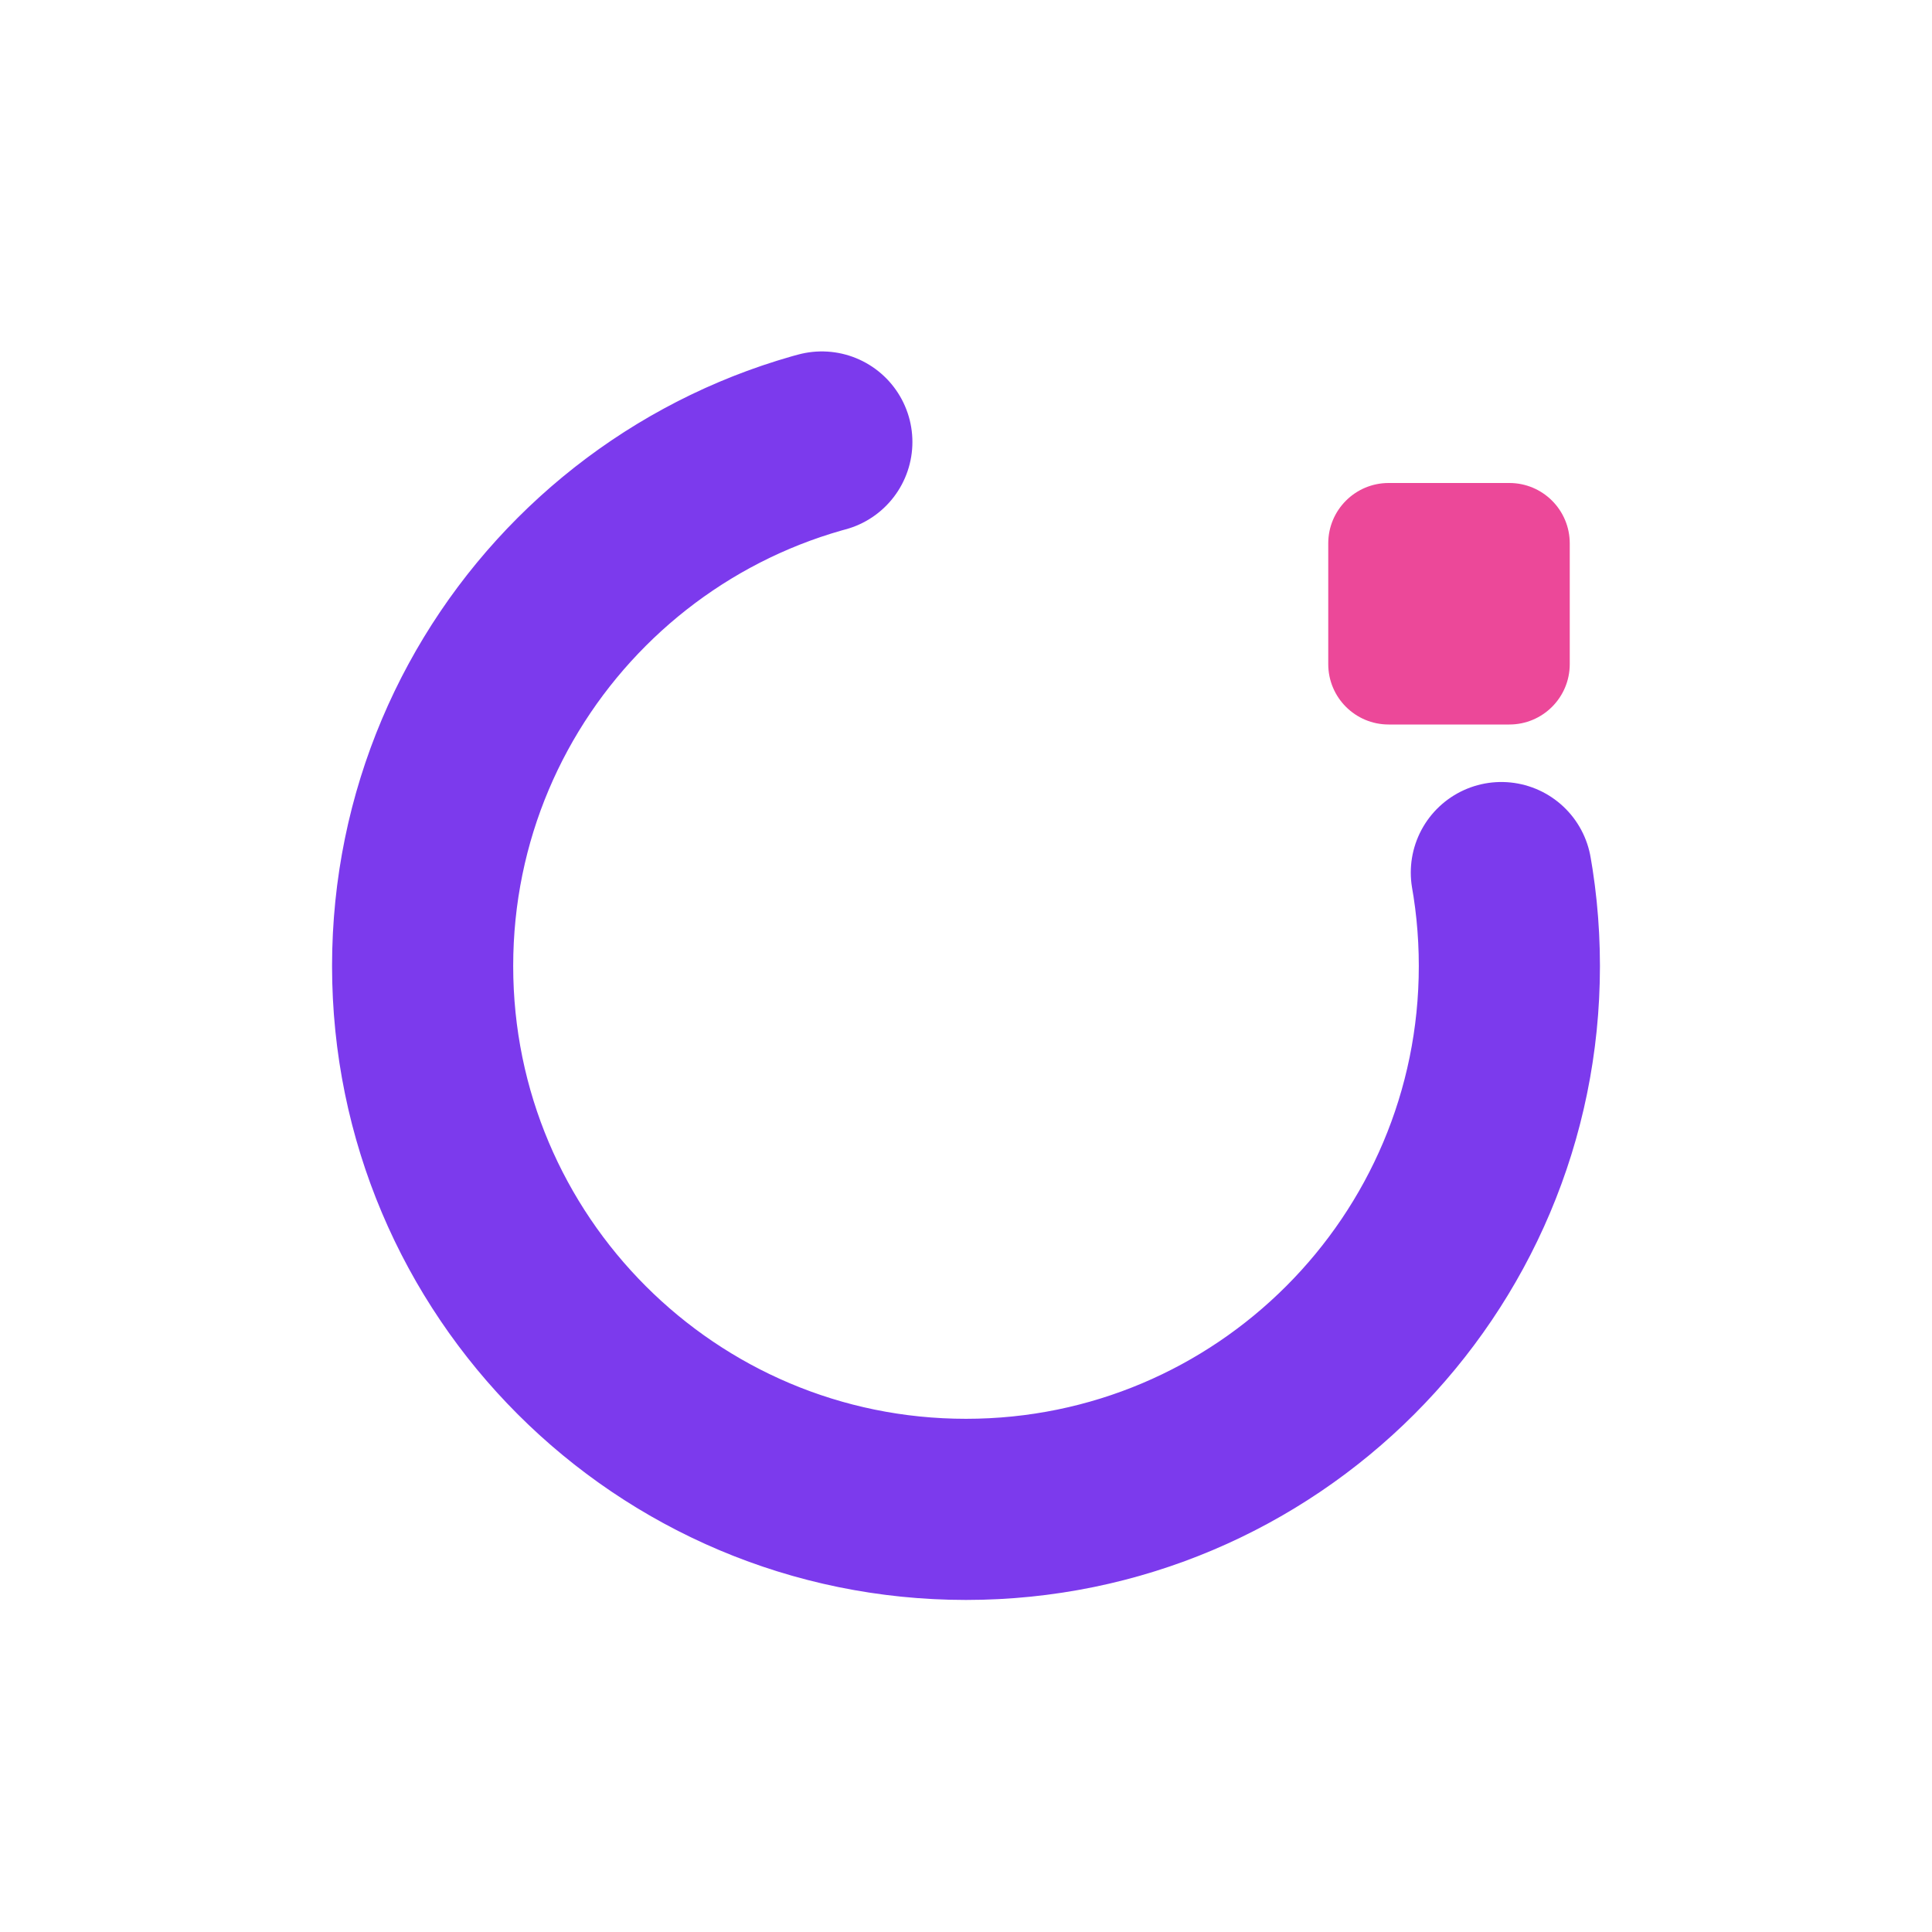
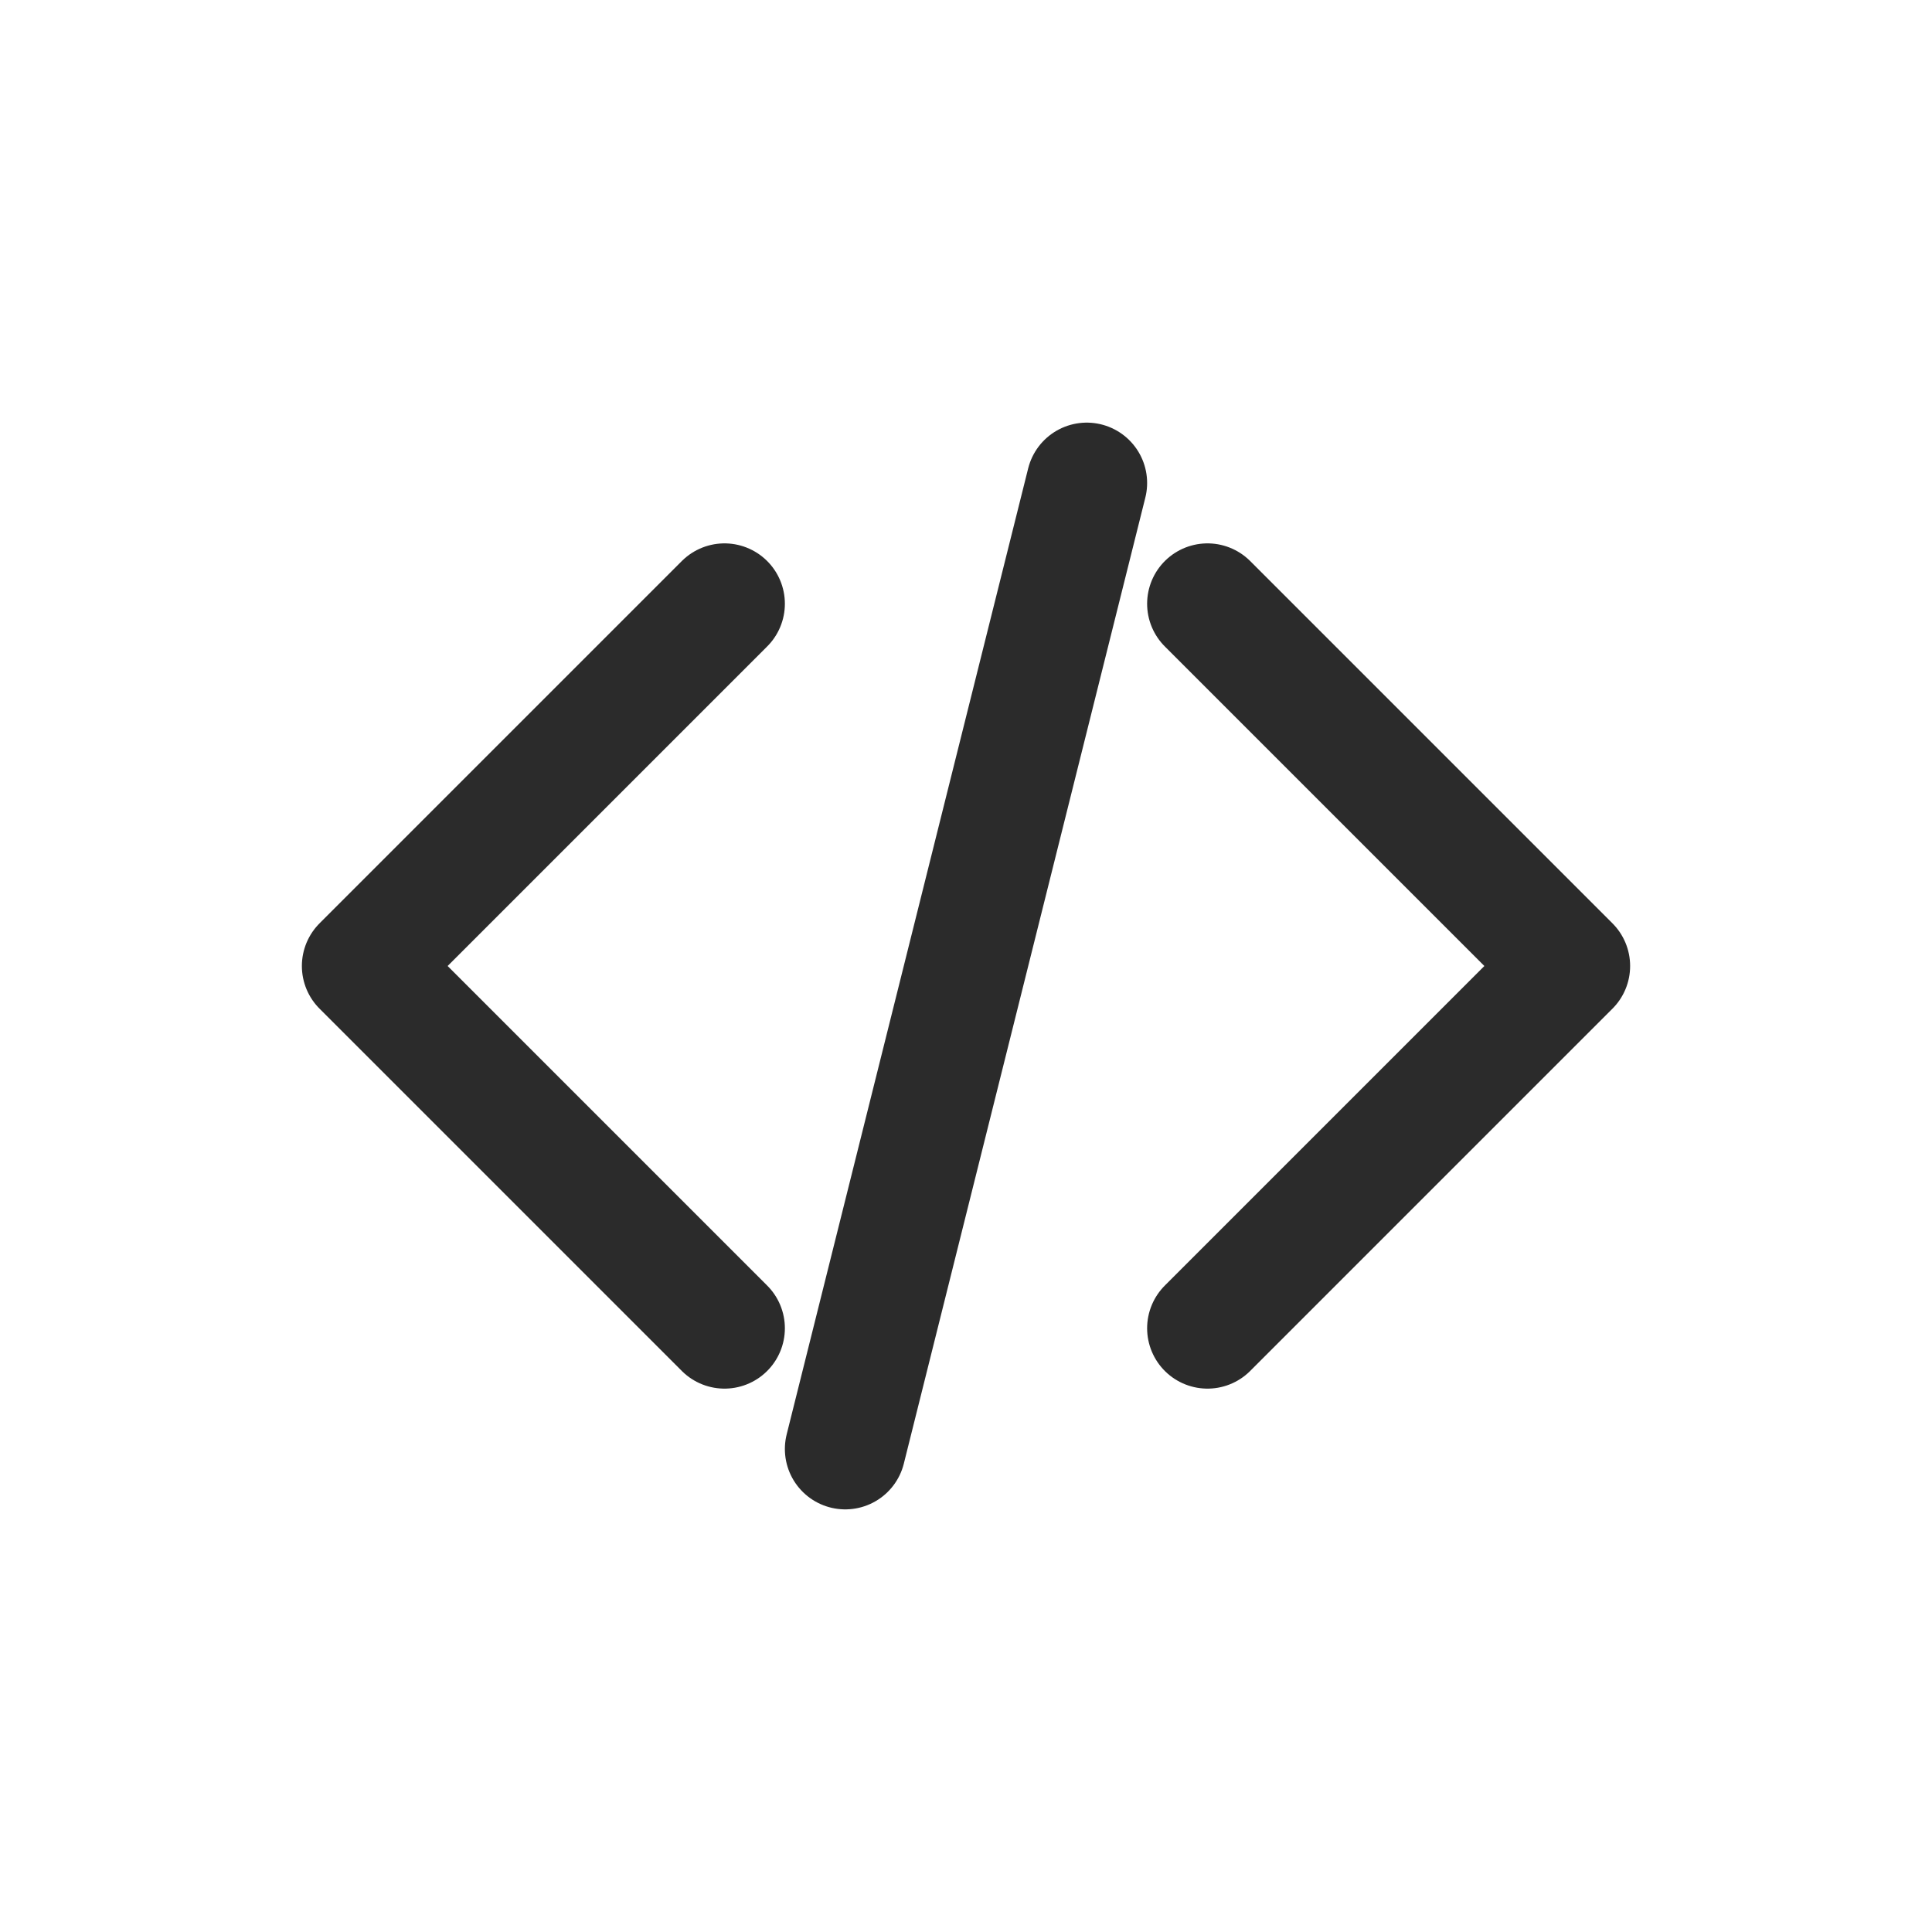
<svg xmlns="http://www.w3.org/2000/svg" viewBox="0 0 64 64" aria-labelledby="title desc" role="img">
  <style>
-     /* Light mode colors */
-     .loop { stroke: #7c3aed; }  /* Purple */
-     .node { fill: #ec4899; }    /* Fuchsia */
- 
-     /* Dark mode colors */
+     .s { stroke: #2b2b2b; fill: none; }
    @media (prefers-color-scheme: dark) {
-       .loop { stroke: #a78bfa; }  /* Bright purple */
-       .node { fill: #f472b6; }    /* Bright fuchsia */
+       .s { stroke: #e8e8e8; }
    }
  </style>
-   <g fill="none" stroke-width="6" stroke-linecap="round">
-     <circle cx="32" cy="32" r="18" stroke-dasharray="90 30" stroke-dashoffset="10" class="loop" />
+   <g stroke-width="4" stroke-linecap="round" stroke-linejoin="round">
+     <path d="M24 20 L12 32 L24 44" class="s" />
+     <line x1="36" y1="16" x2="28" y2="48" class="s" />
+     <path d="M40 20 L52 32 L40 44" class="s" />
  </g>
-   <rect x="44" y="16" width="8" height="8" rx="2" ry="2" class="node" />
</svg>
